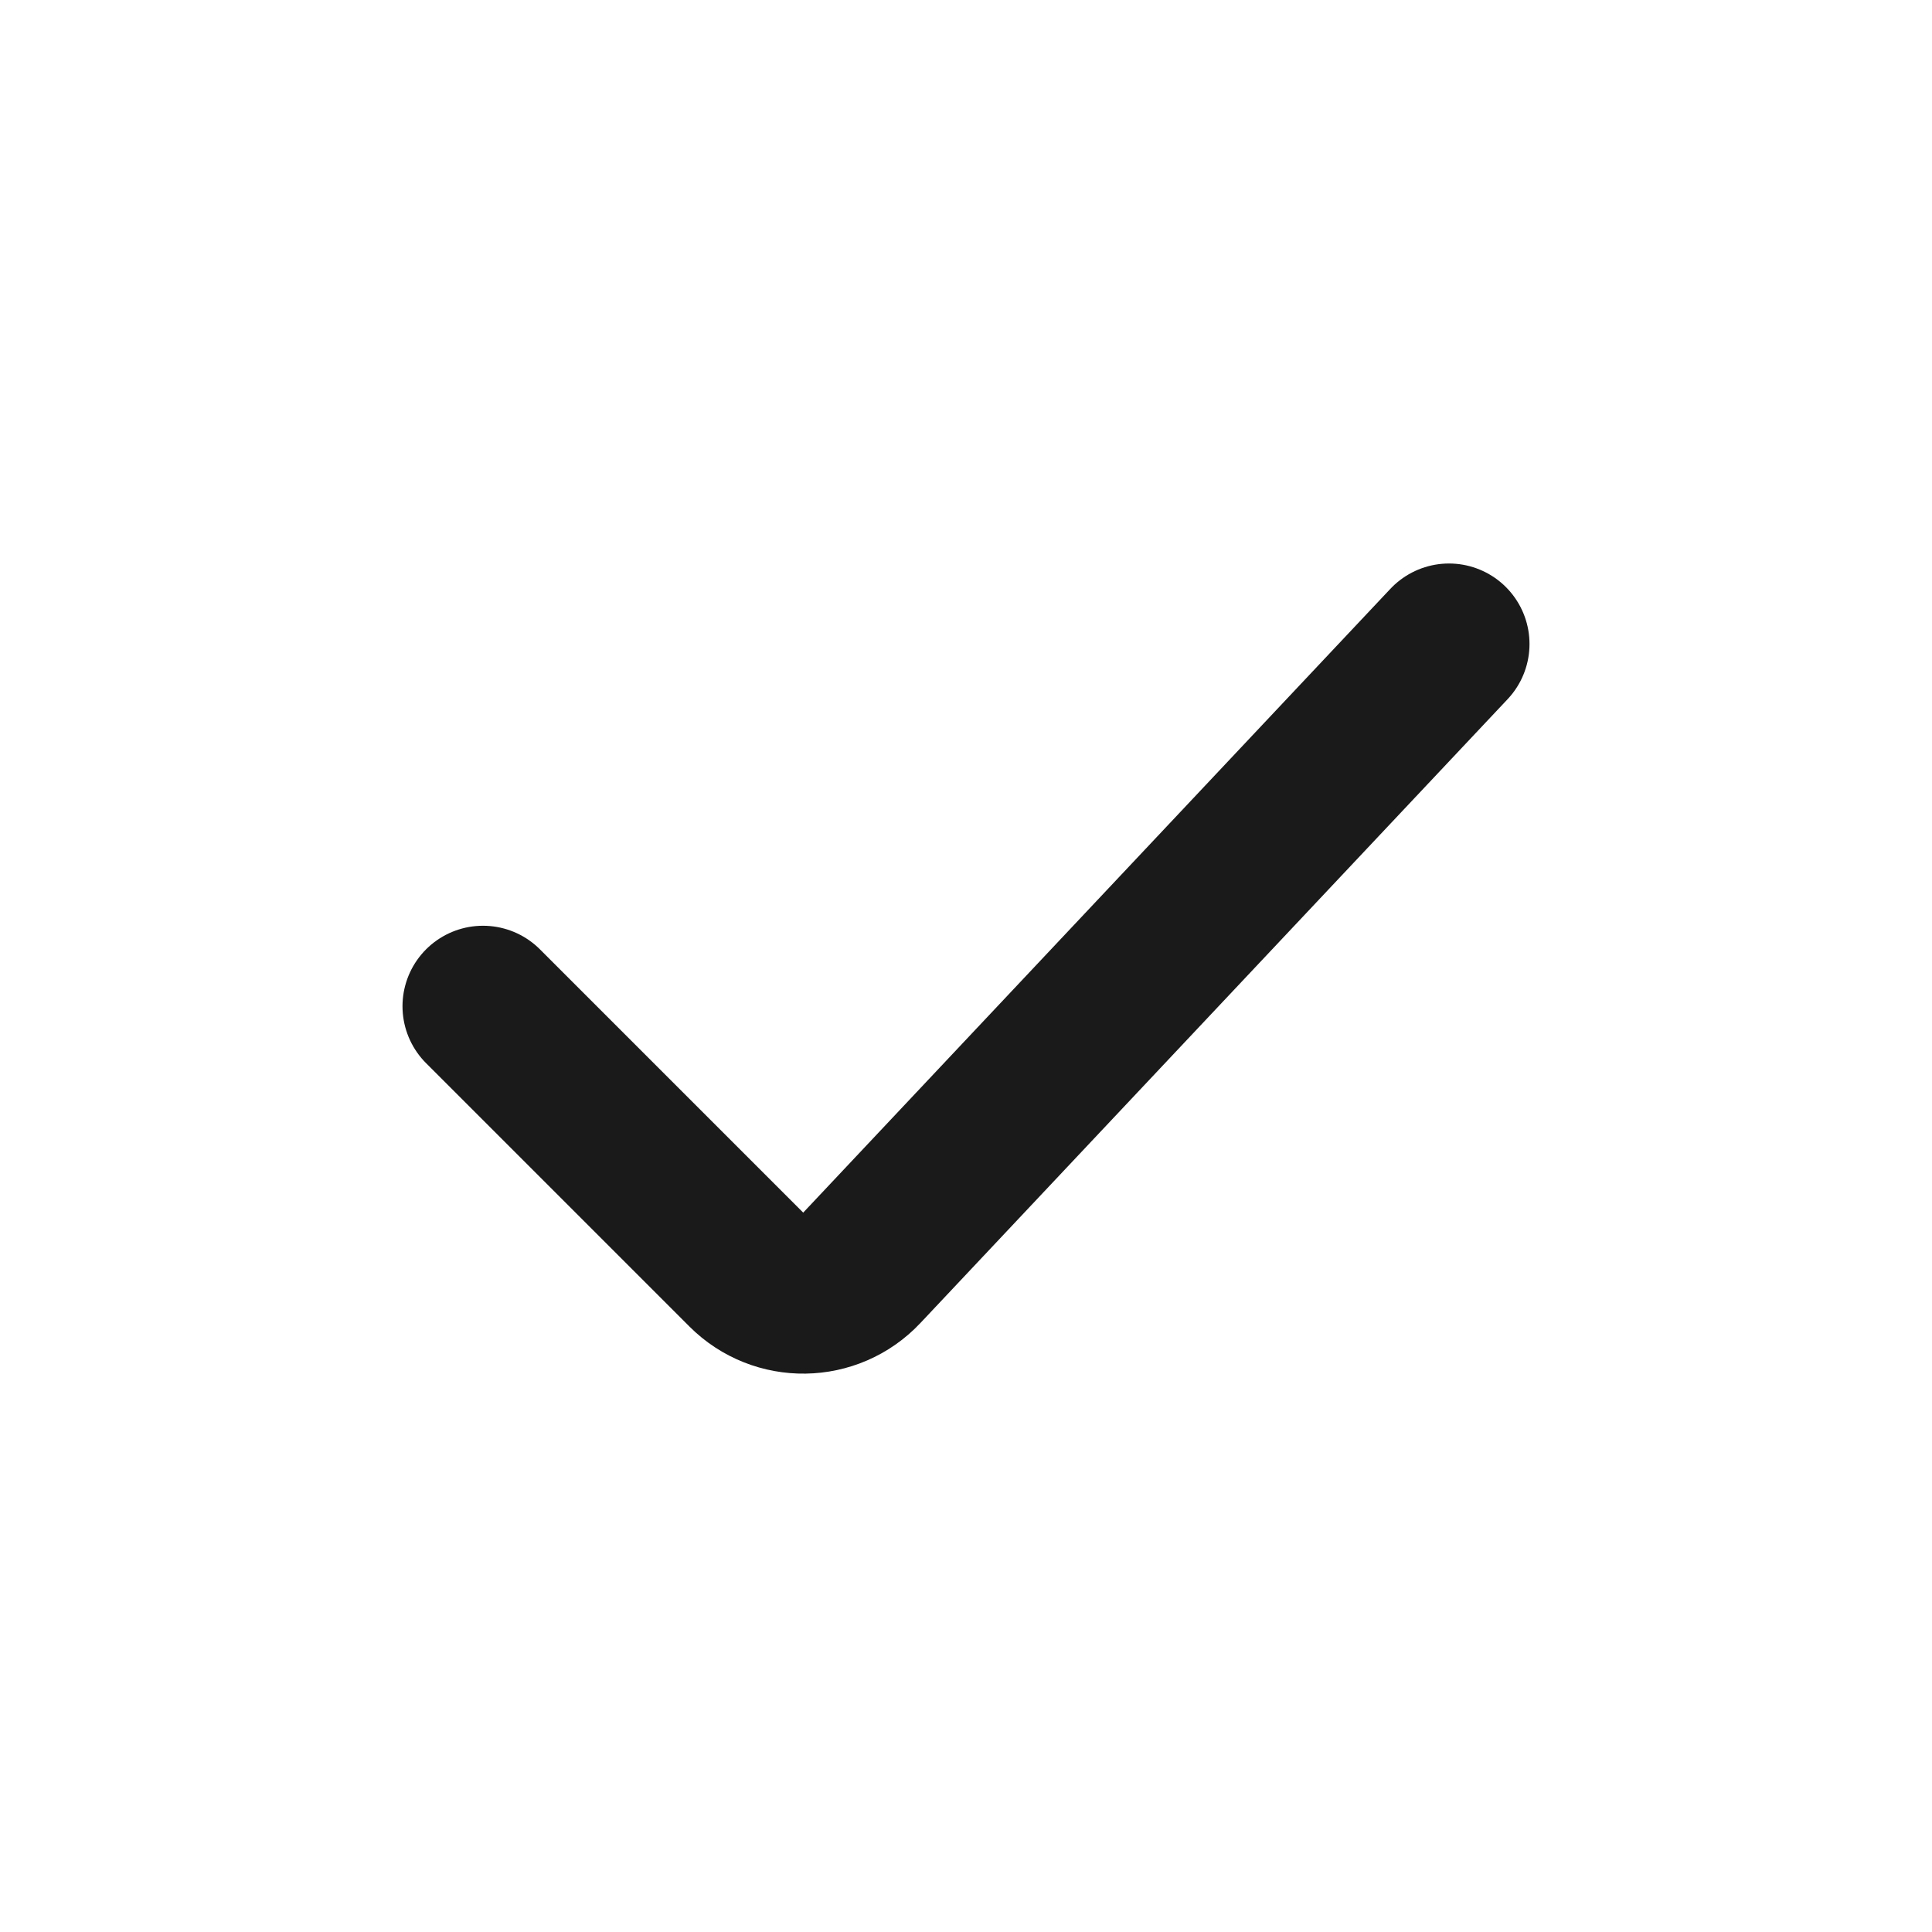
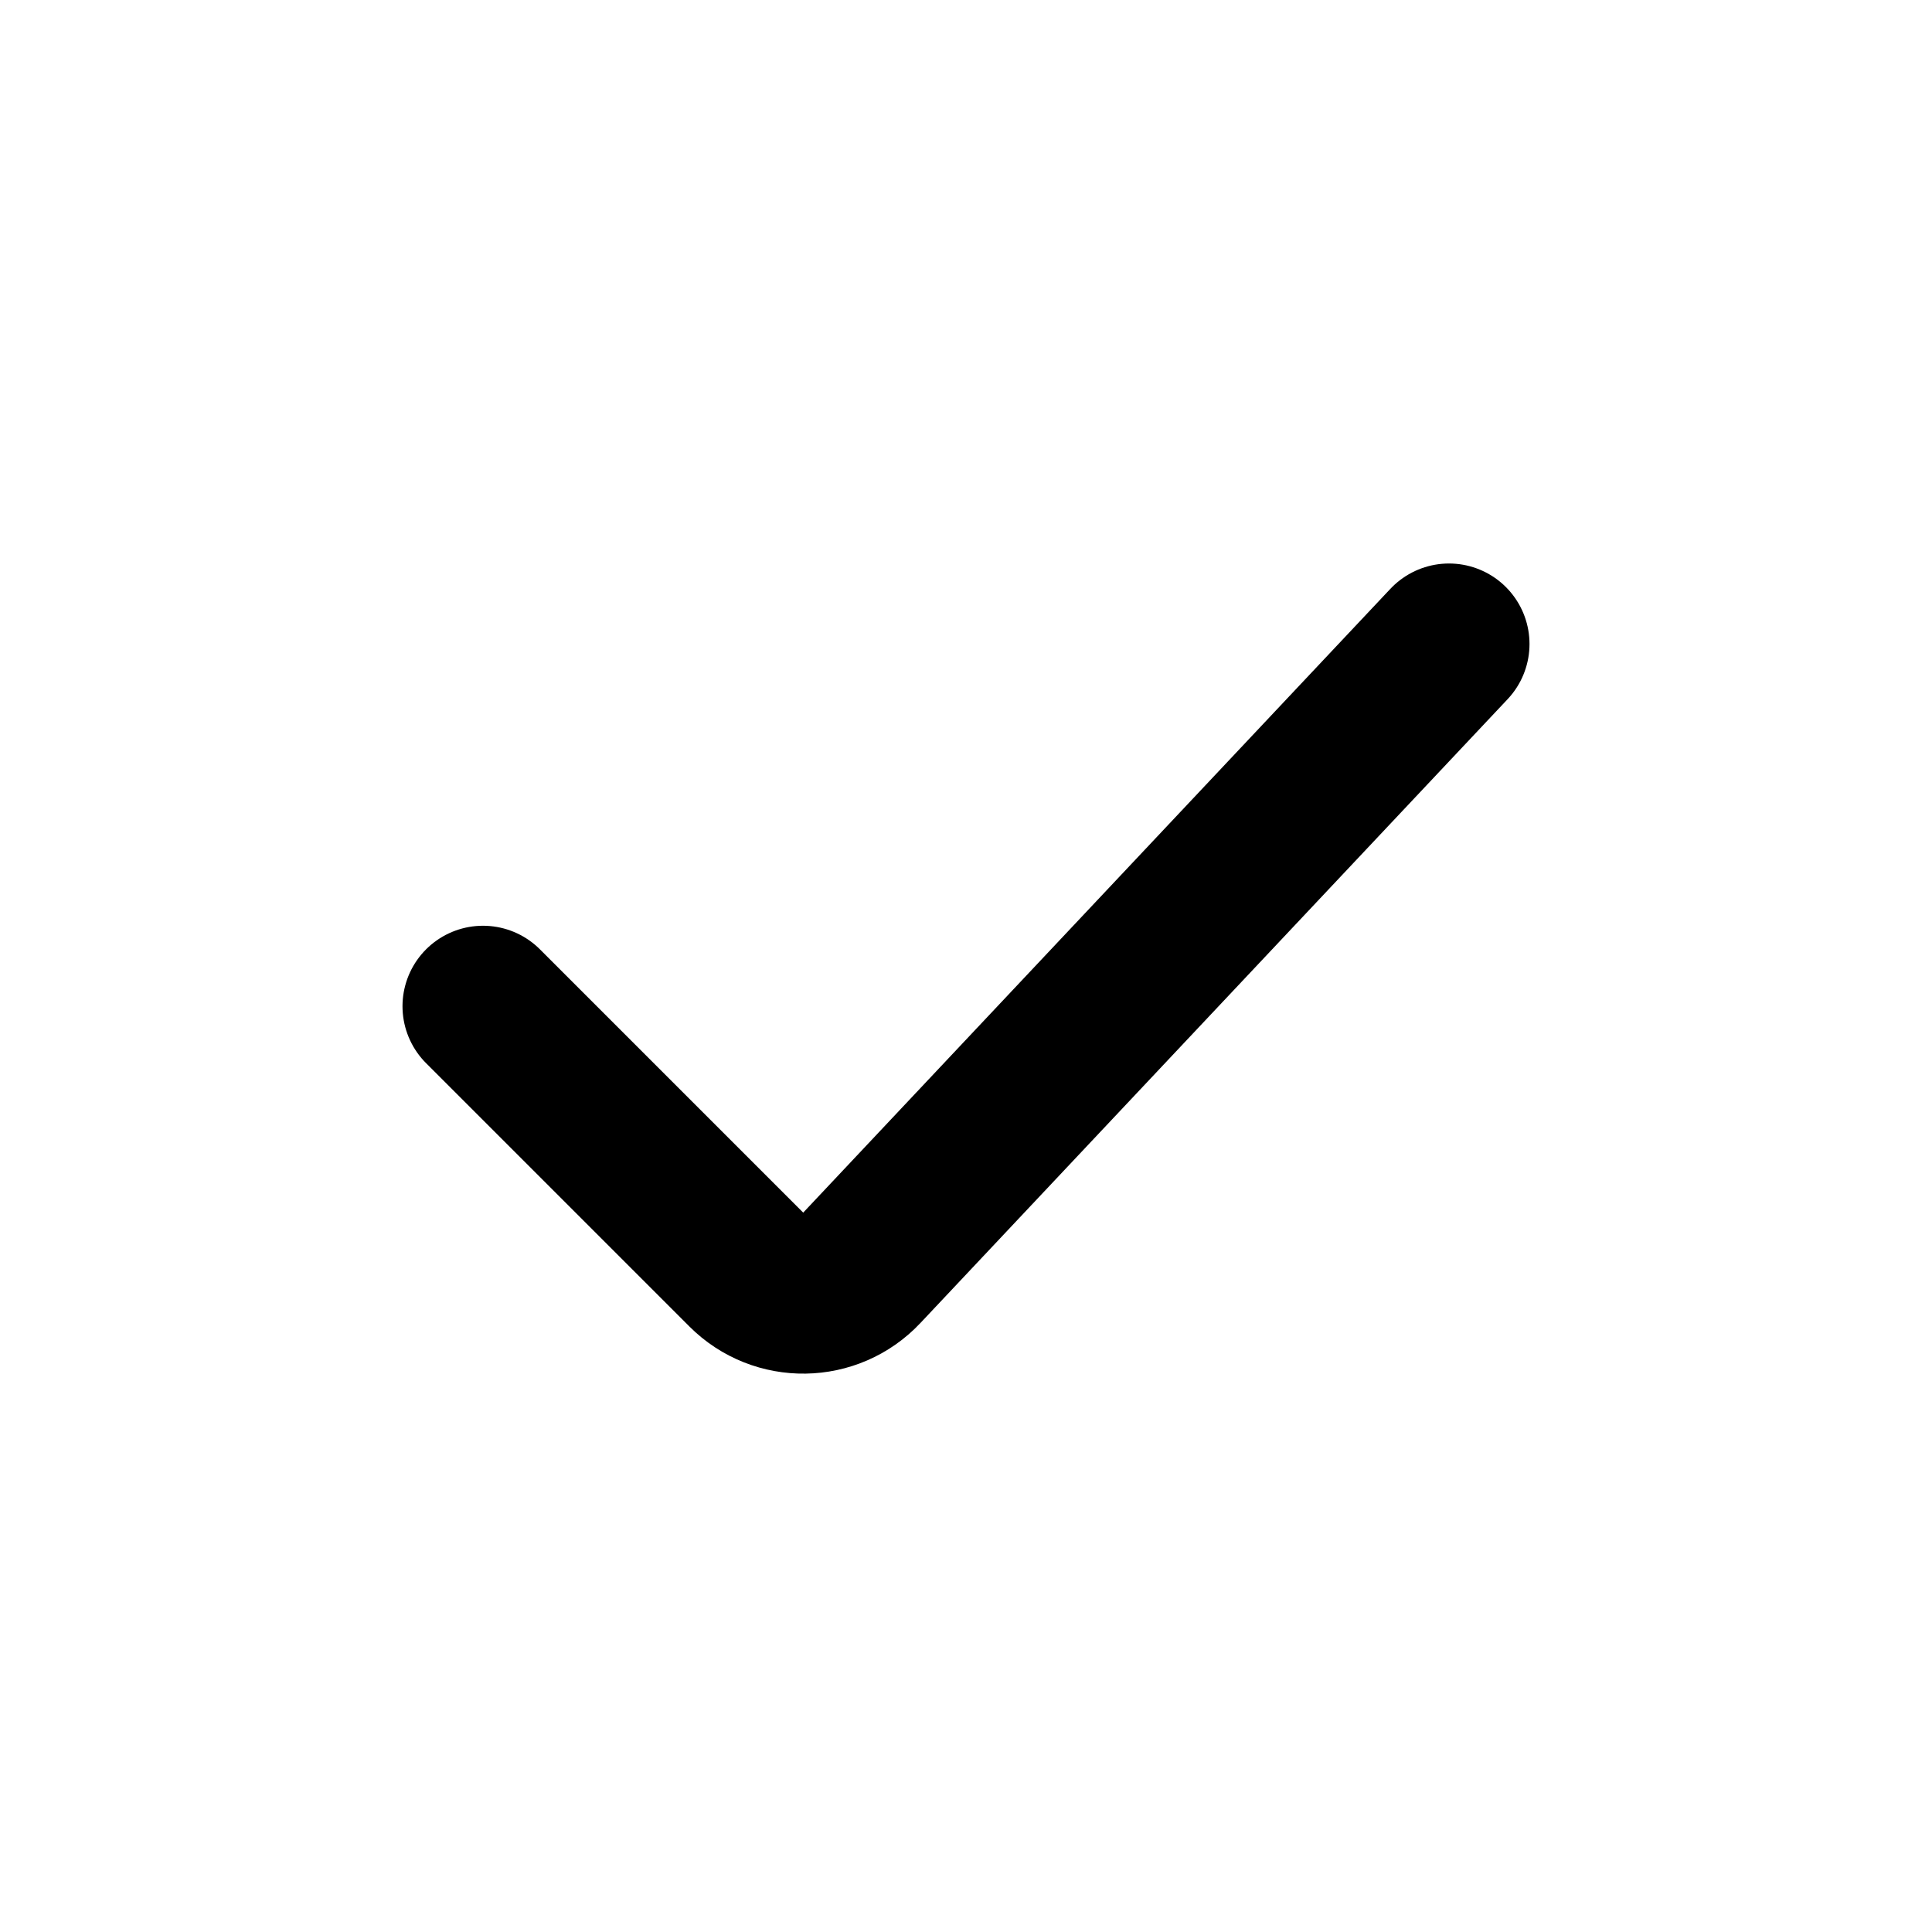
- <svg xmlns="http://www.w3.org/2000/svg" width="24" height="24" viewBox="0 0 24 24" fill="none">
-   <path d="M6 12.5L9.271 15.771C9.67 16.17 10.32 16.16 10.706 15.749L18 8" stroke="#1A1A1A" stroke-width="2" stroke-linecap="round" />
+ <svg xmlns="http://www.w3.org/2000/svg" viewBox="0 0 24 24" fill="none">
+   <path d="M6 12.5L9.271 15.771C9.67 16.17 10.32 16.16 10.706 15.749L18 8" stroke="currentColor" stroke-width="2" stroke-linecap="round" />
</svg>
